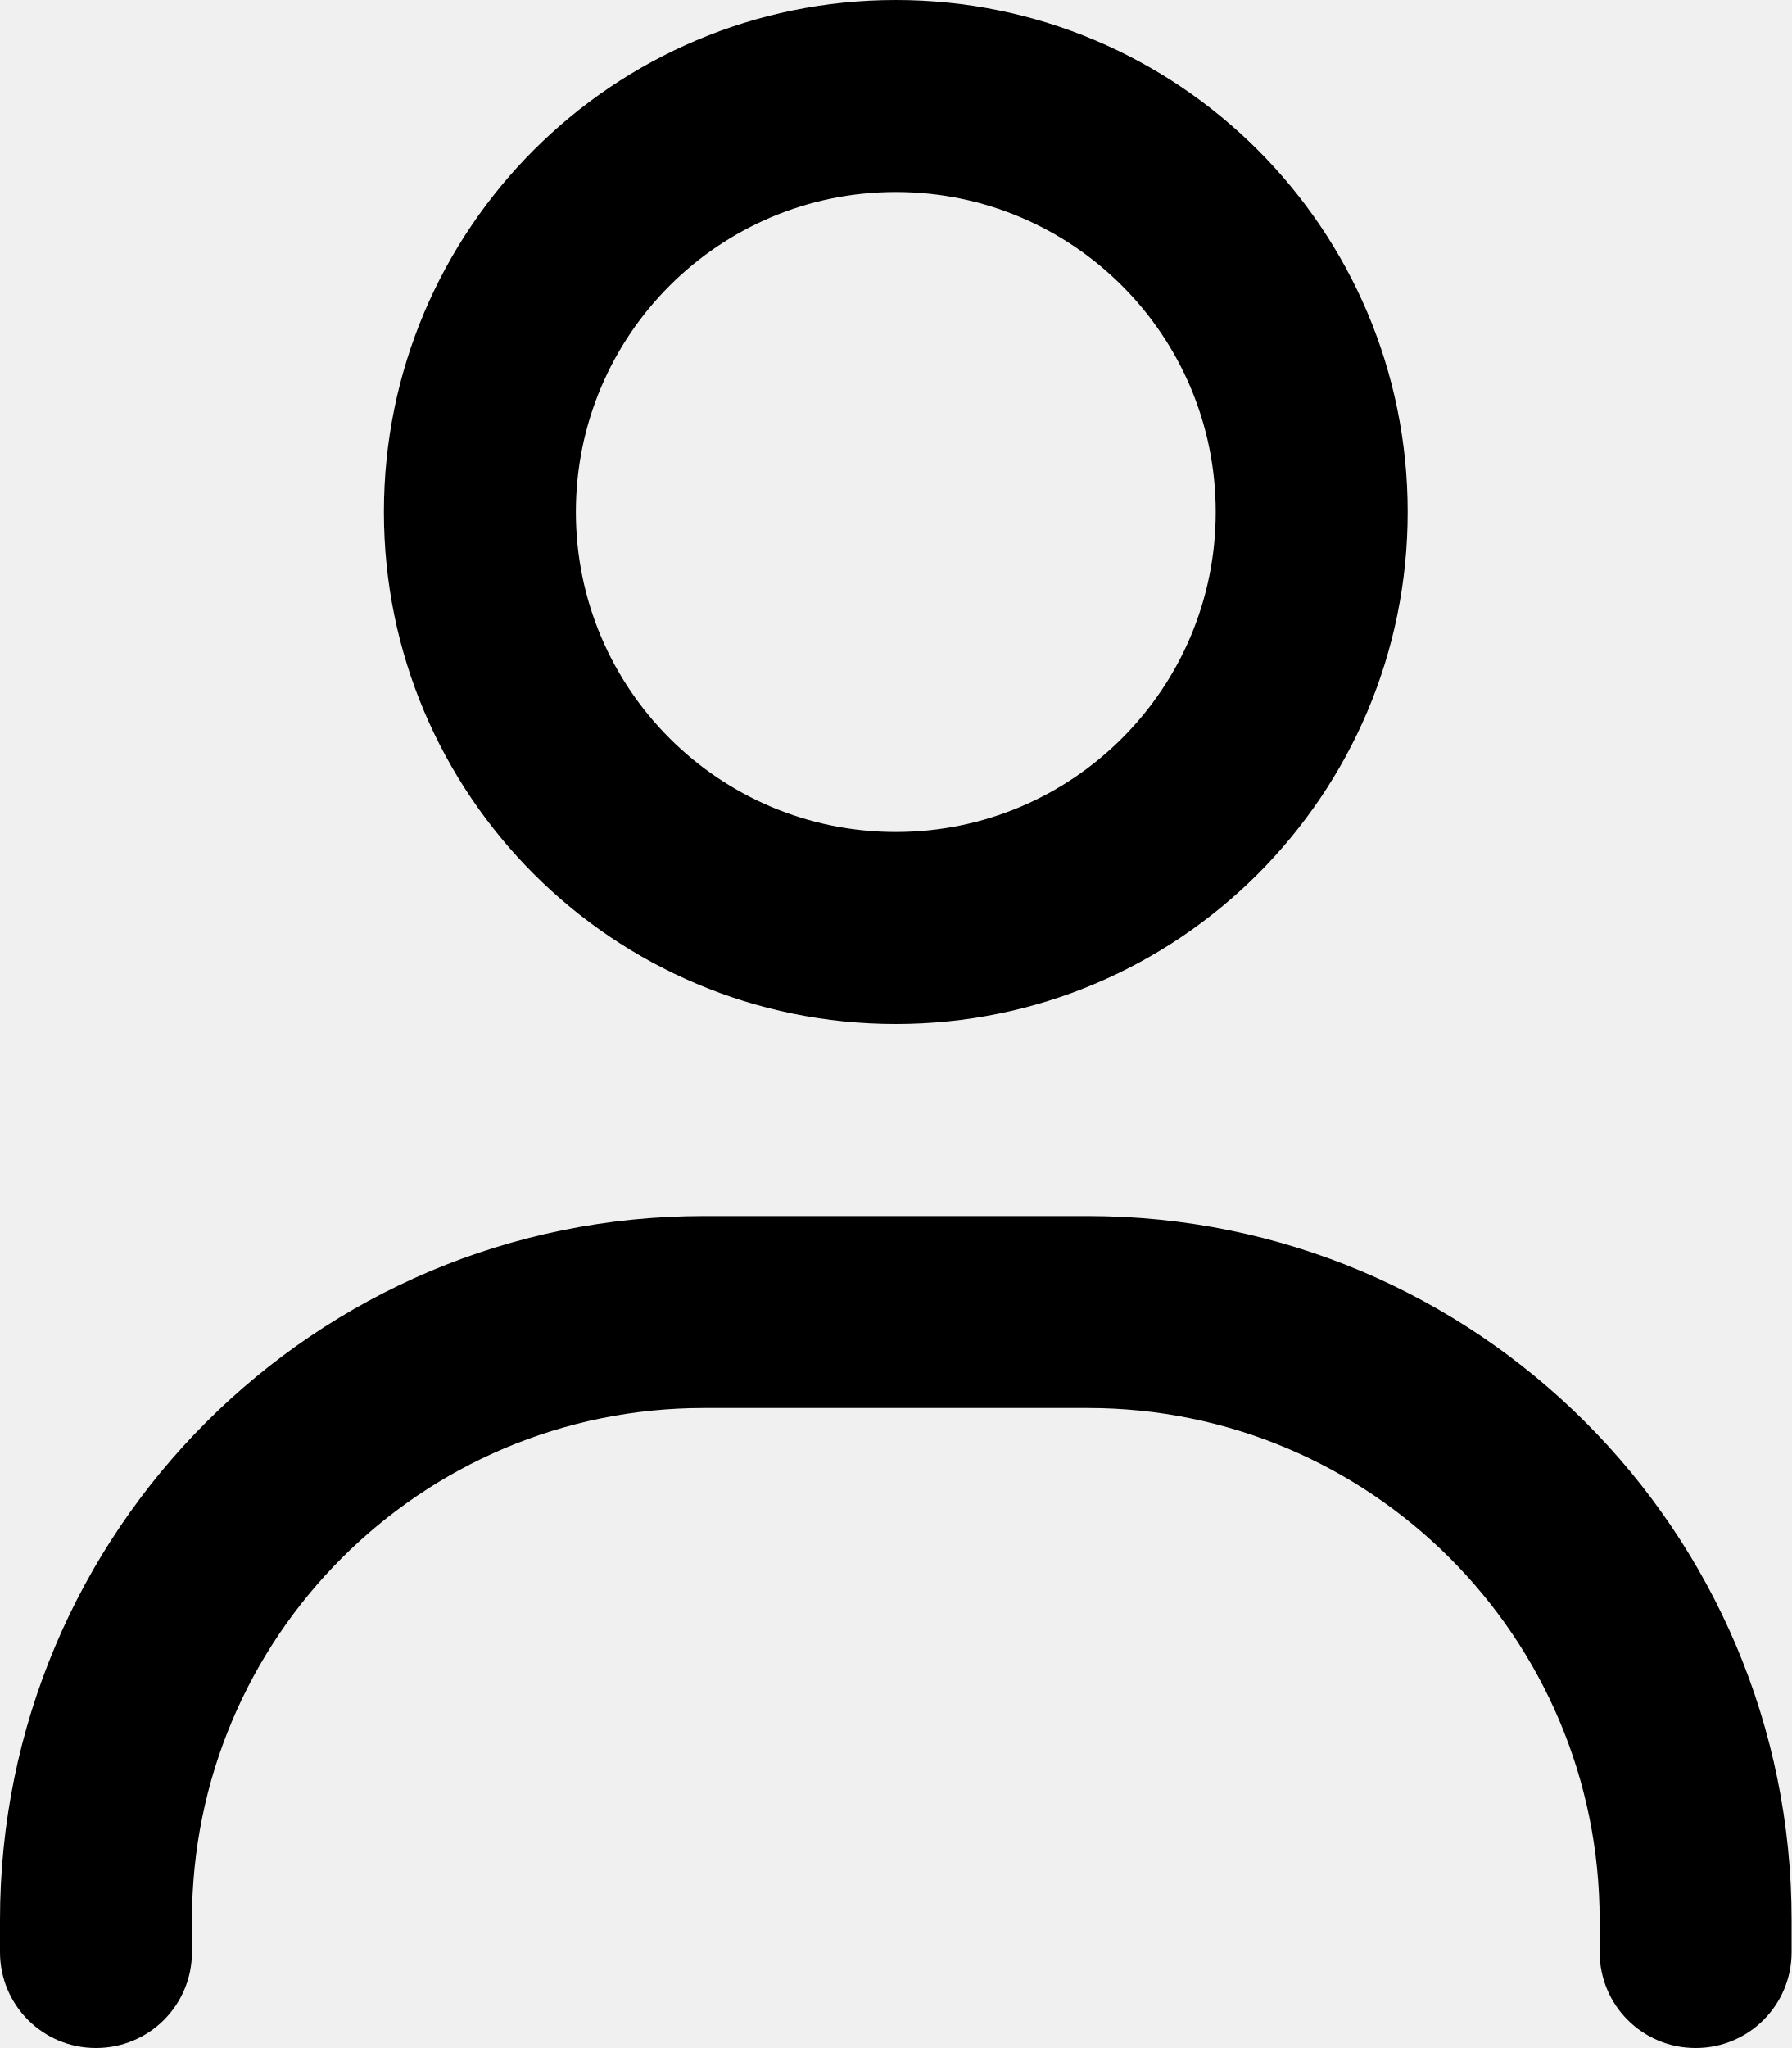
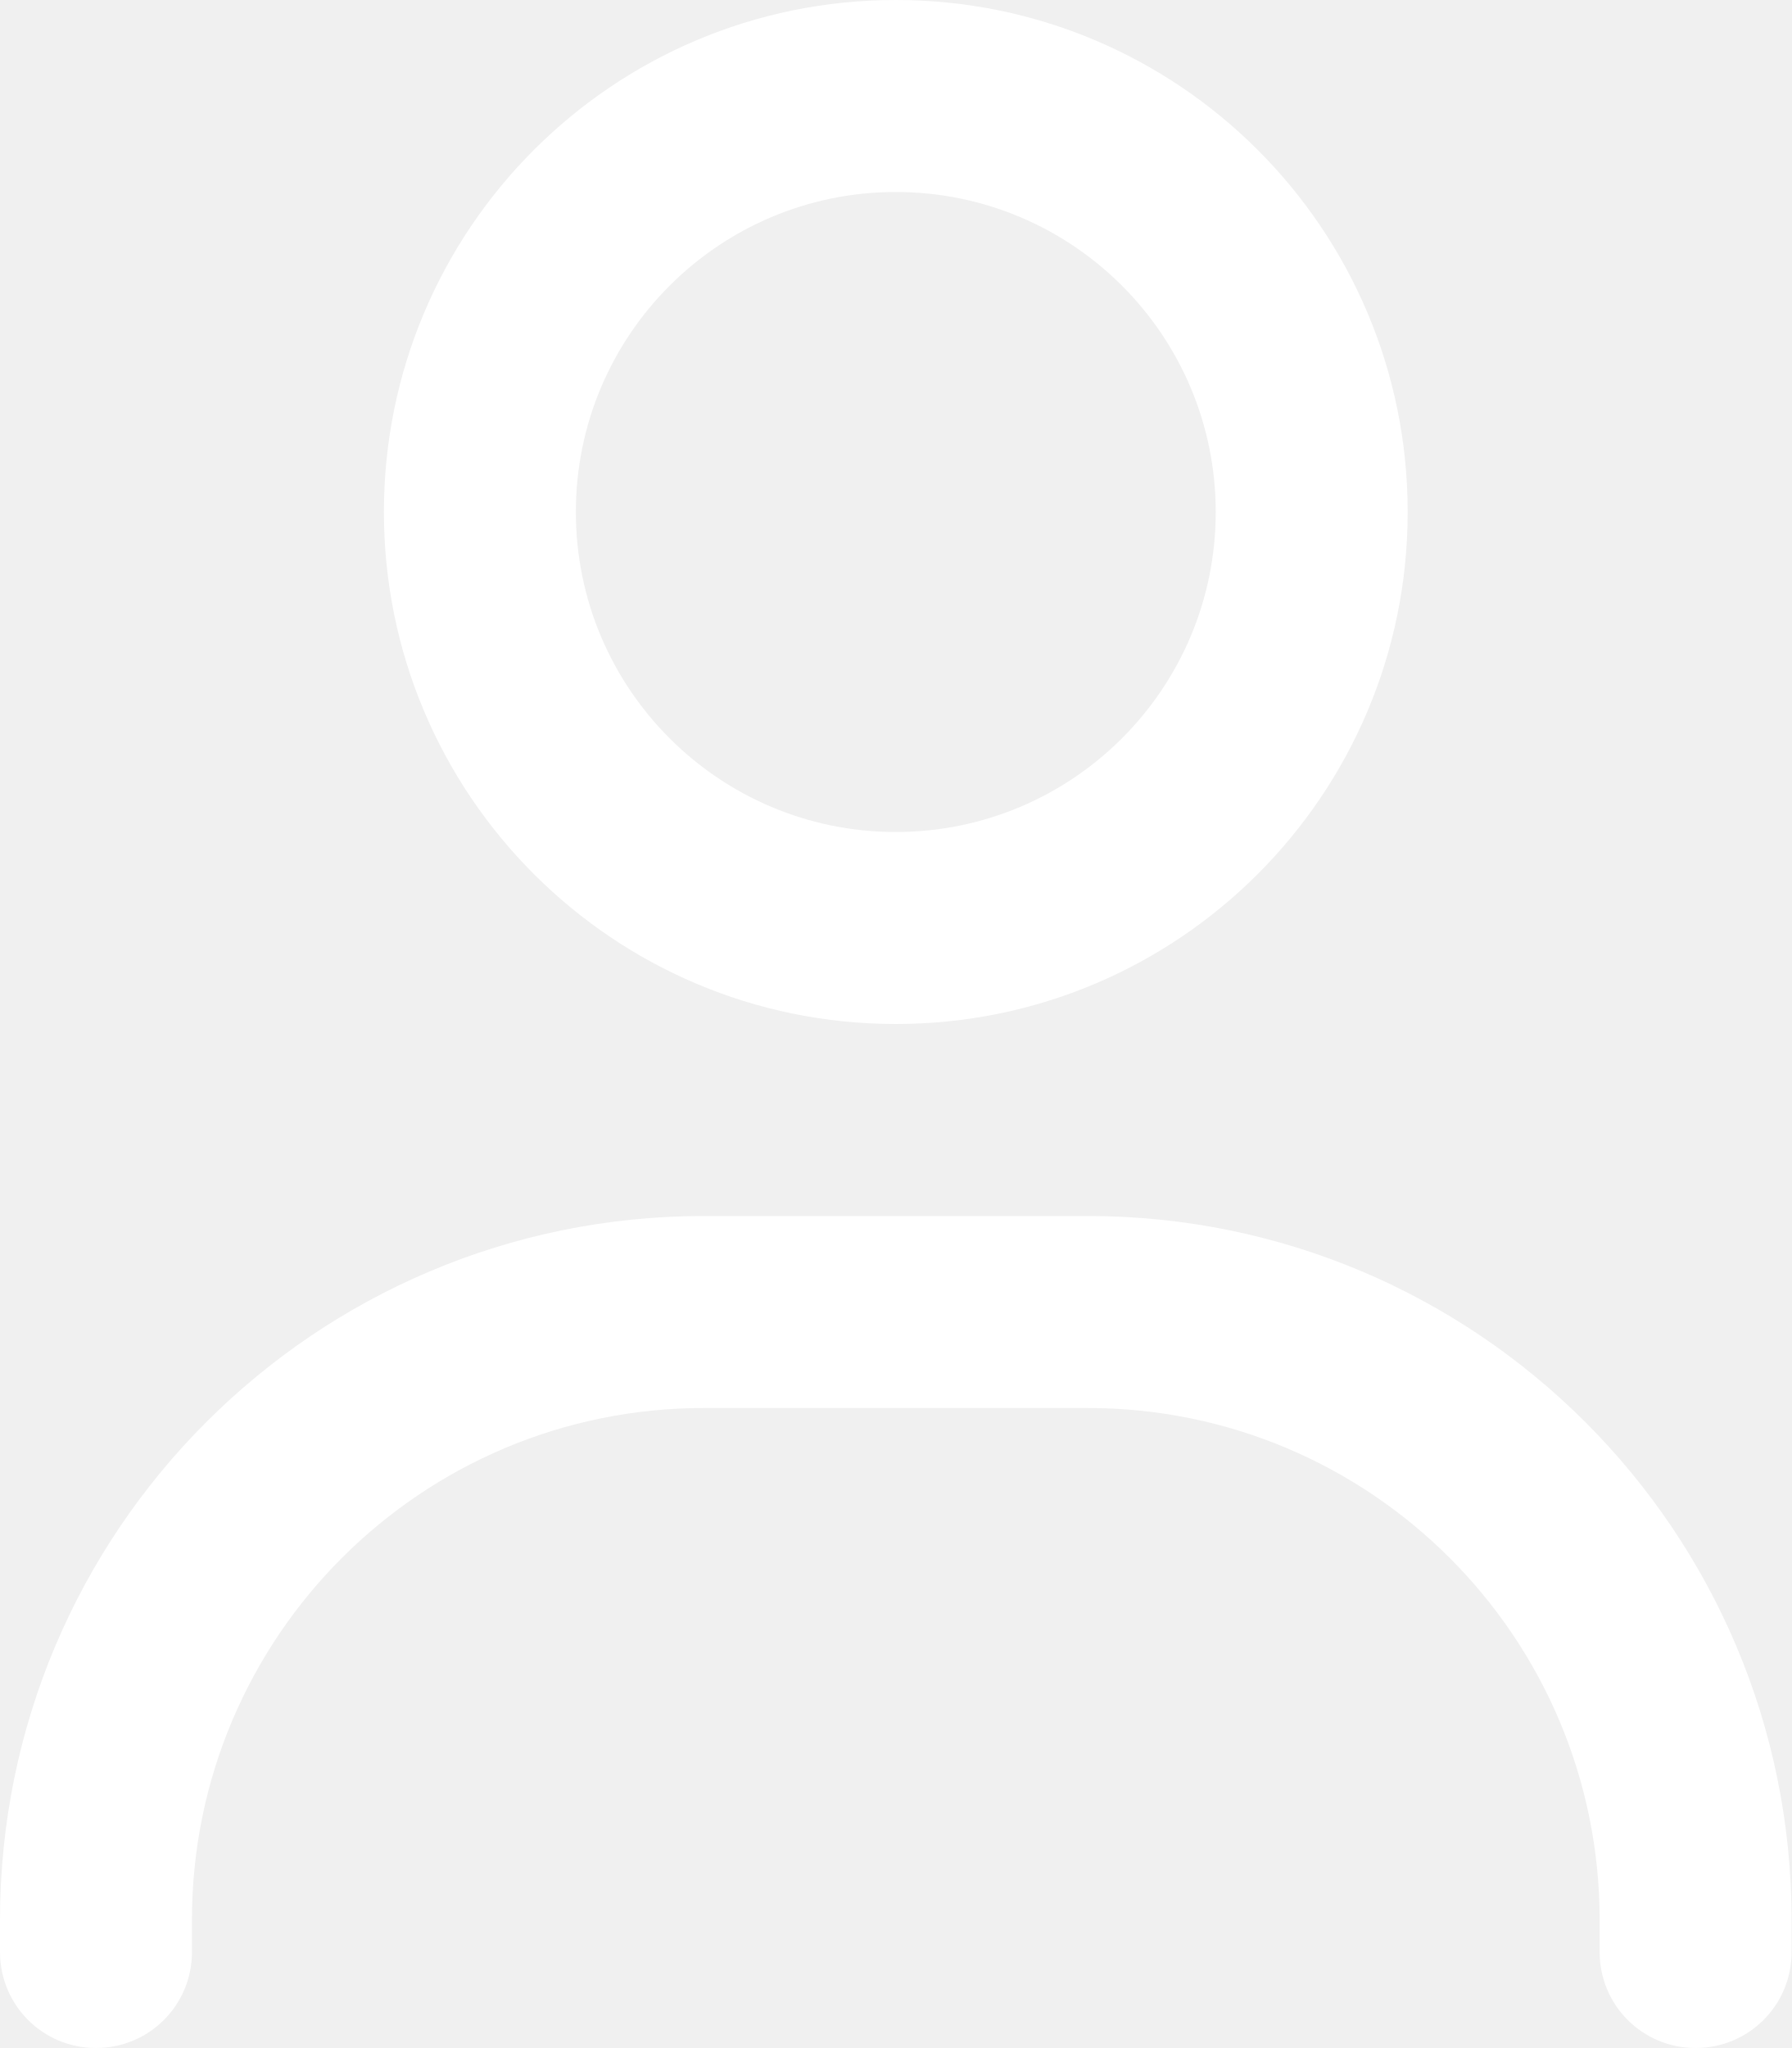
<svg xmlns="http://www.w3.org/2000/svg" viewBox="0 0 448 512">
-   <path fill="currentColor" d="M144 128a80 80 0 1 1 160 0 80 80 0 1 1 -160 0zm208 0a128 128 0 1 0 -256 0 128 128 0 1 0 256 0zM48 480c0-70.7 57.3-128 128-128l96 0c70.7 0 128 57.3 128 128l0 8c0 13.3 10.7 24 24 24s24-10.7 24-24l0-8c0-97.2-78.8-176-176-176l-96 0C78.8 304 0 382.8 0 480l0 8c0 13.3 10.7 24 24 24s24-10.7 24-24l0-8z" />
+   <path fill="#FFFFFF" d="M144 128a80 80 0 1 1 160 0 80 80 0 1 1 -160 0zm208 0a128 128 0 1 0 -256 0 128 128 0 1 0 256 0zM48 480c0-70.7 57.3-128 128-128l96 0c70.7 0 128 57.3 128 128l0 8c0 13.3 10.7 24 24 24s24-10.7 24-24l0-8c0-97.2-78.8-176-176-176l-96 0C78.8 304 0 382.8 0 480l0 8c0 13.3 10.7 24 24 24s24-10.7 24-24l0-8z" />
</svg>
